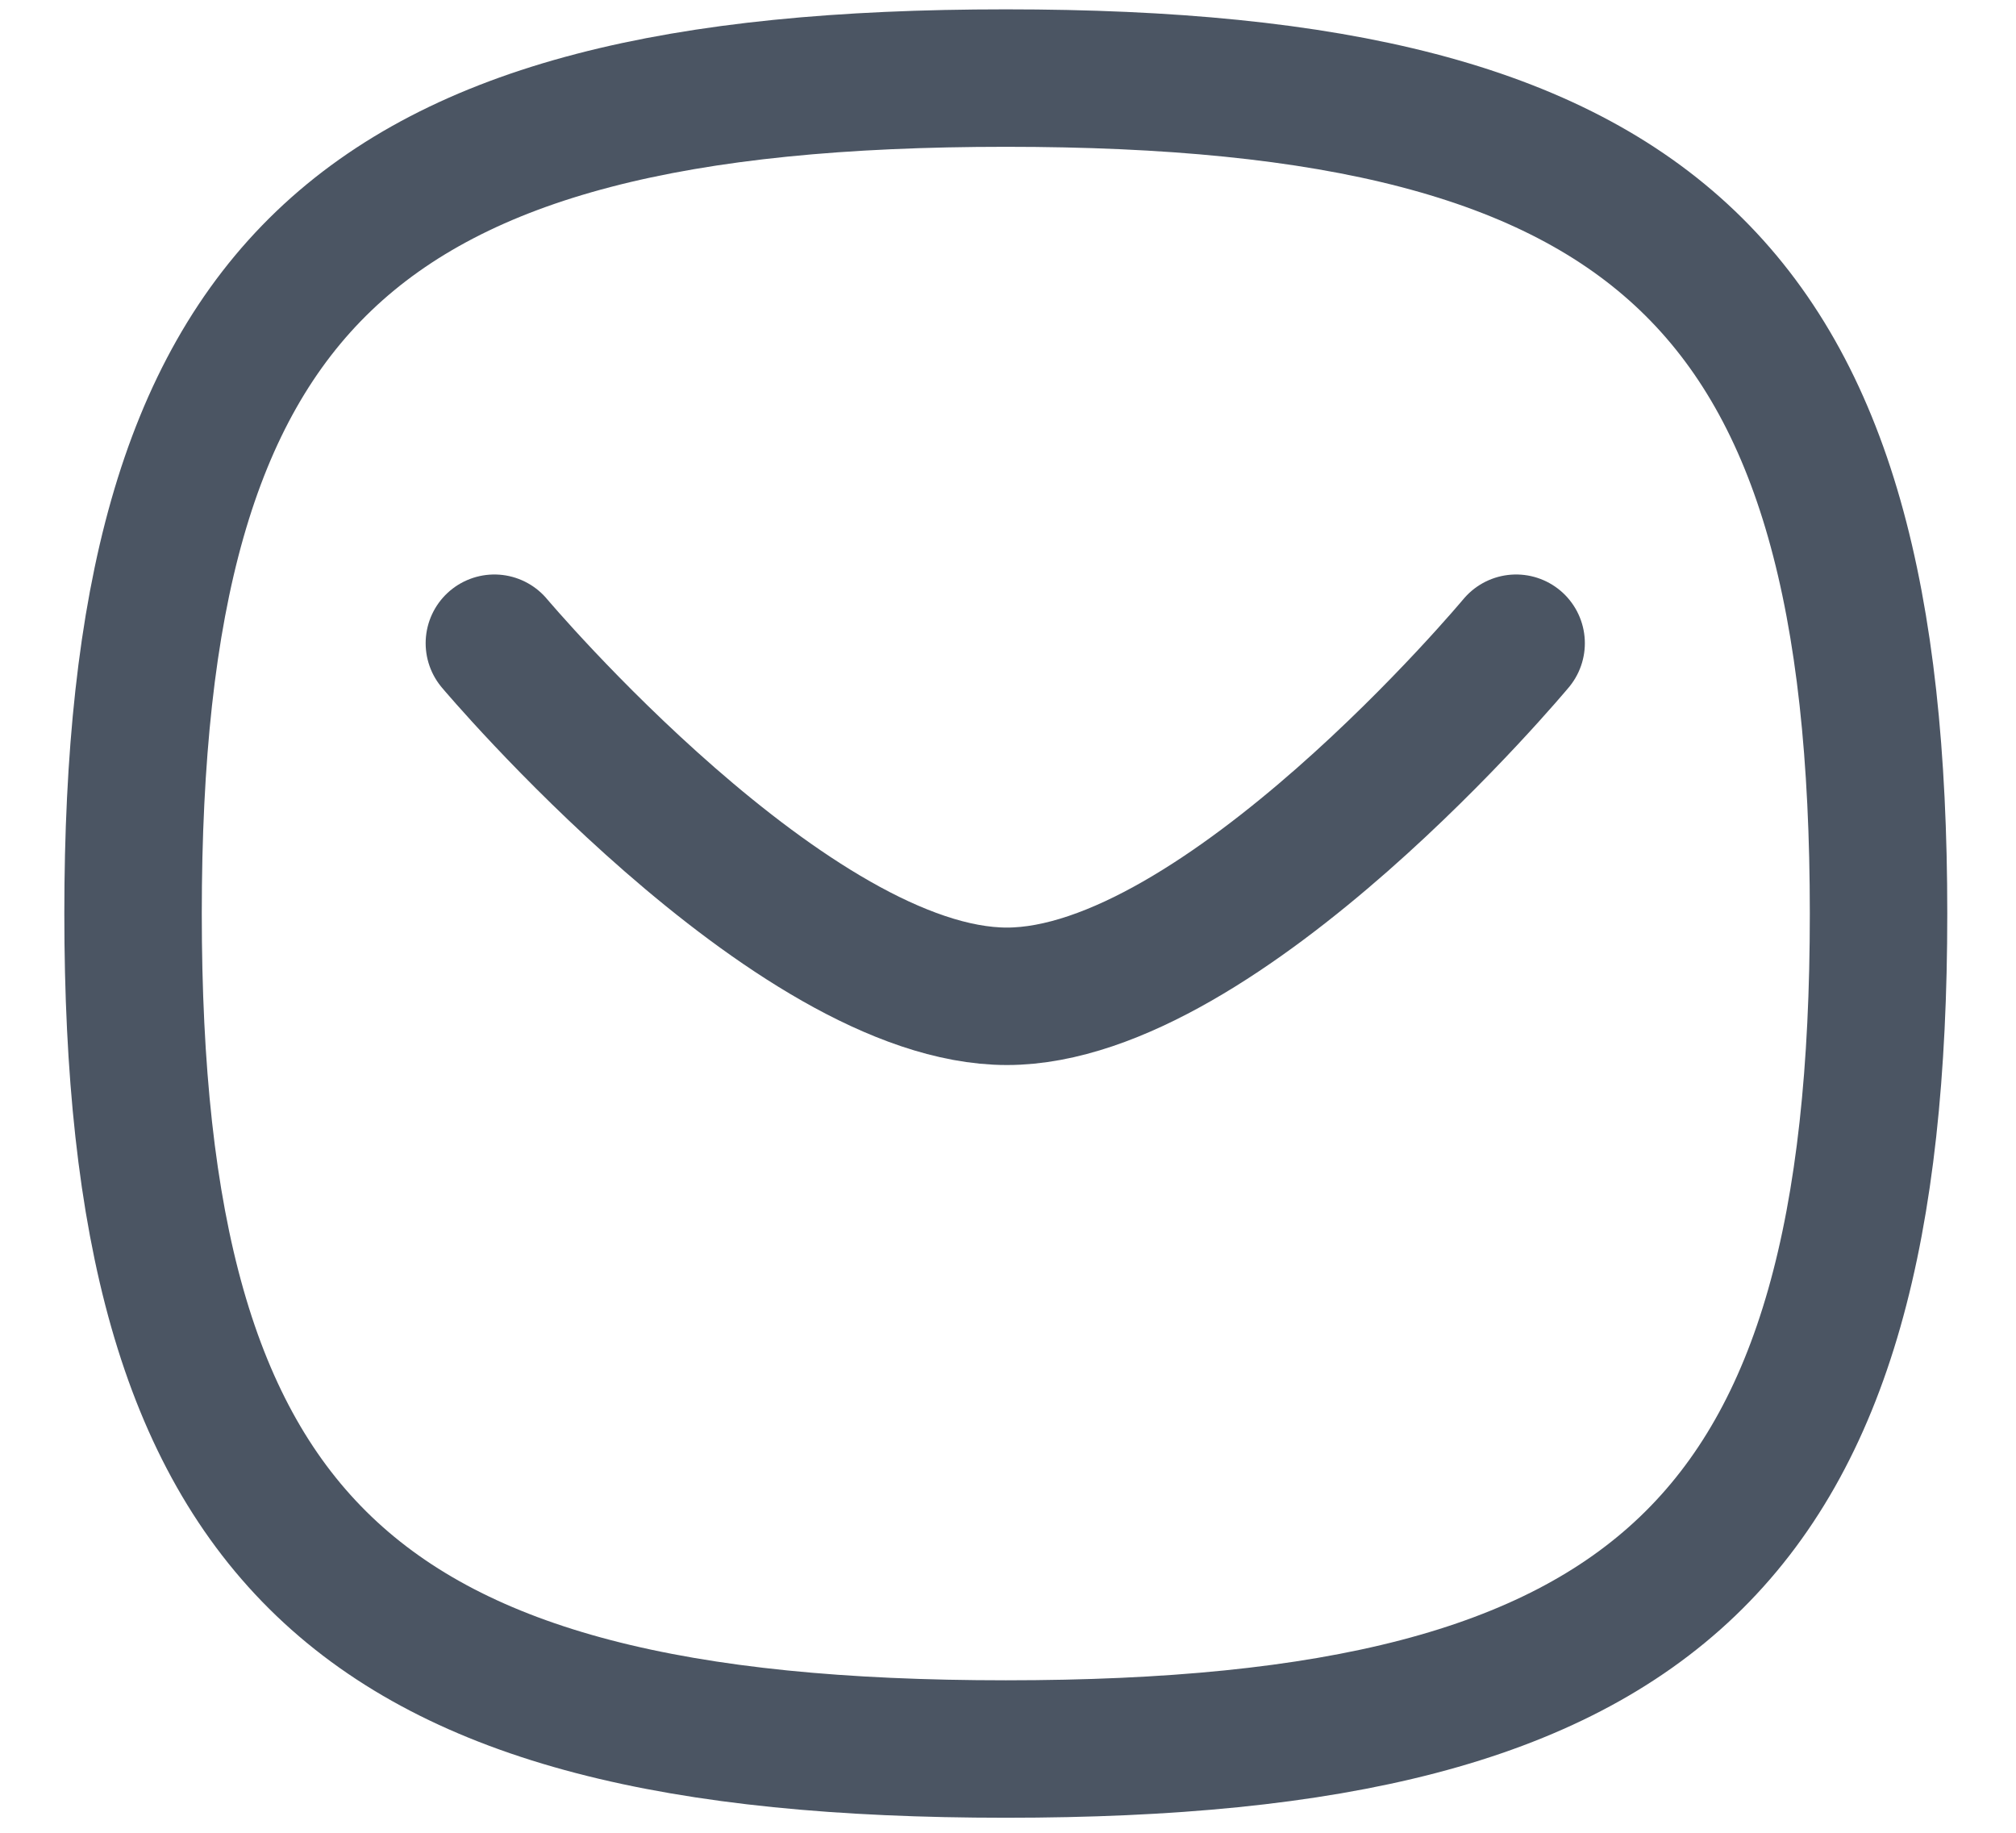
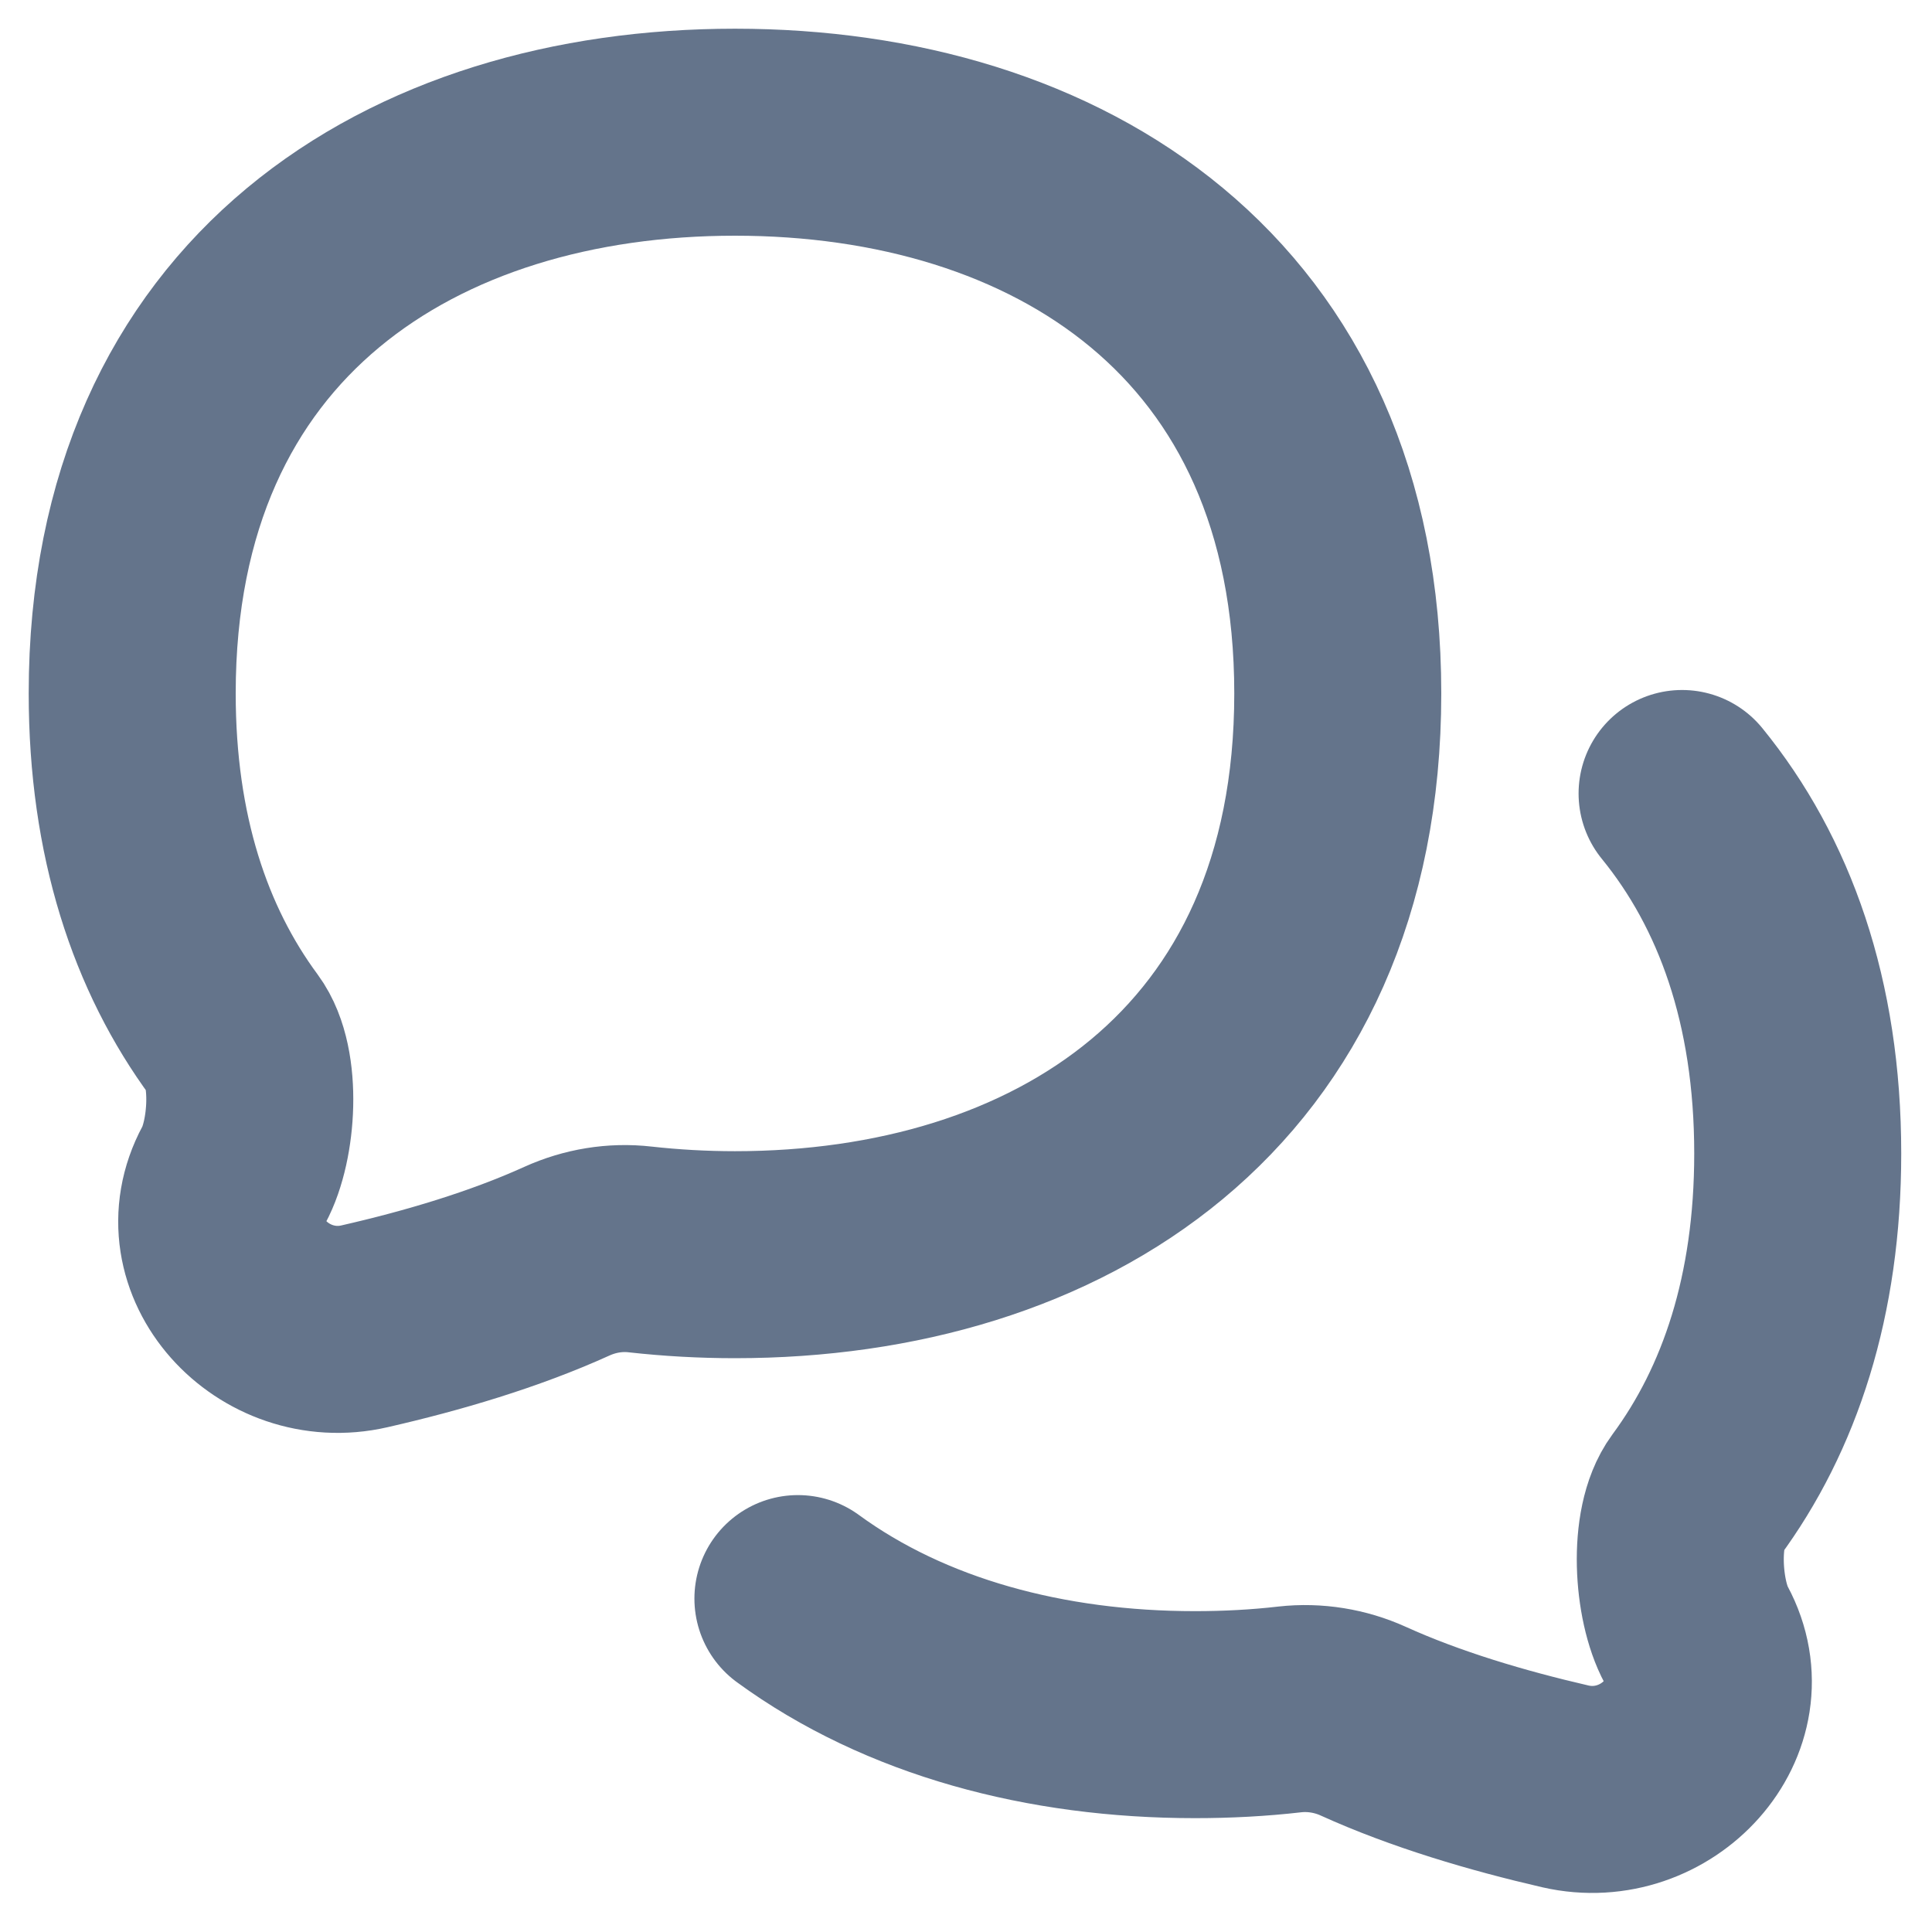
- <svg xmlns="http://www.w3.org/2000/svg" width="22" height="20" viewBox="0 0 22 20" fill="none">
-   <path d="M16.545 7.019C16.545 7.019 13.335 10.872 10.988 10.872C8.641 10.872 5.395 7.019 5.395 7.019" stroke="#4B5563" stroke-width="1.5" stroke-linecap="round" stroke-linejoin="round" />
-   <path fill-rule="evenodd" clip-rule="evenodd" d="M1.452 9.969C1.452 3.131 3.833 0.852 10.976 0.852C18.119 0.852 20.5 3.131 20.5 9.969C20.5 16.806 18.119 19.086 10.976 19.086C3.833 19.086 1.452 16.806 1.452 9.969Z" stroke="#4B5563" stroke-width="1.5" stroke-linecap="round" stroke-linejoin="round" />
+ <svg xmlns="http://www.w3.org/2000/svg" width="14" height="14" viewBox="0 0 14 14" fill="none">
+   <path d="M12.189 5.75C12.713 6.393 13.027 7.257 13.027 8.359C13.027 9.389 12.752 10.211 12.289 10.838C12.121 11.066 12.156 11.597 12.291 11.846C12.612 12.443 12.005 13.096 11.344 12.945C10.85 12.831 10.332 12.678 9.878 12.472C9.712 12.397 9.528 12.367 9.347 12.387C9.122 12.413 8.892 12.425 8.659 12.425C7.58 12.425 6.562 12.154 5.782 11.584M9.694 5.025C9.694 7.83 7.655 9.092 5.326 9.092C5.094 9.092 4.864 9.079 4.639 9.054C4.457 9.033 4.274 9.064 4.108 9.139C3.654 9.345 3.136 9.498 2.641 9.611C1.981 9.763 1.374 9.109 1.695 8.513C1.83 8.264 1.865 7.733 1.697 7.505C1.233 6.877 0.958 6.055 0.958 5.025C0.958 2.221 2.997 0.958 5.326 0.958C7.655 0.958 9.694 2.221 9.694 5.025Z" stroke="#64748B" stroke-width="1.5" stroke-linecap="round" stroke-linejoin="round" />
</svg>
